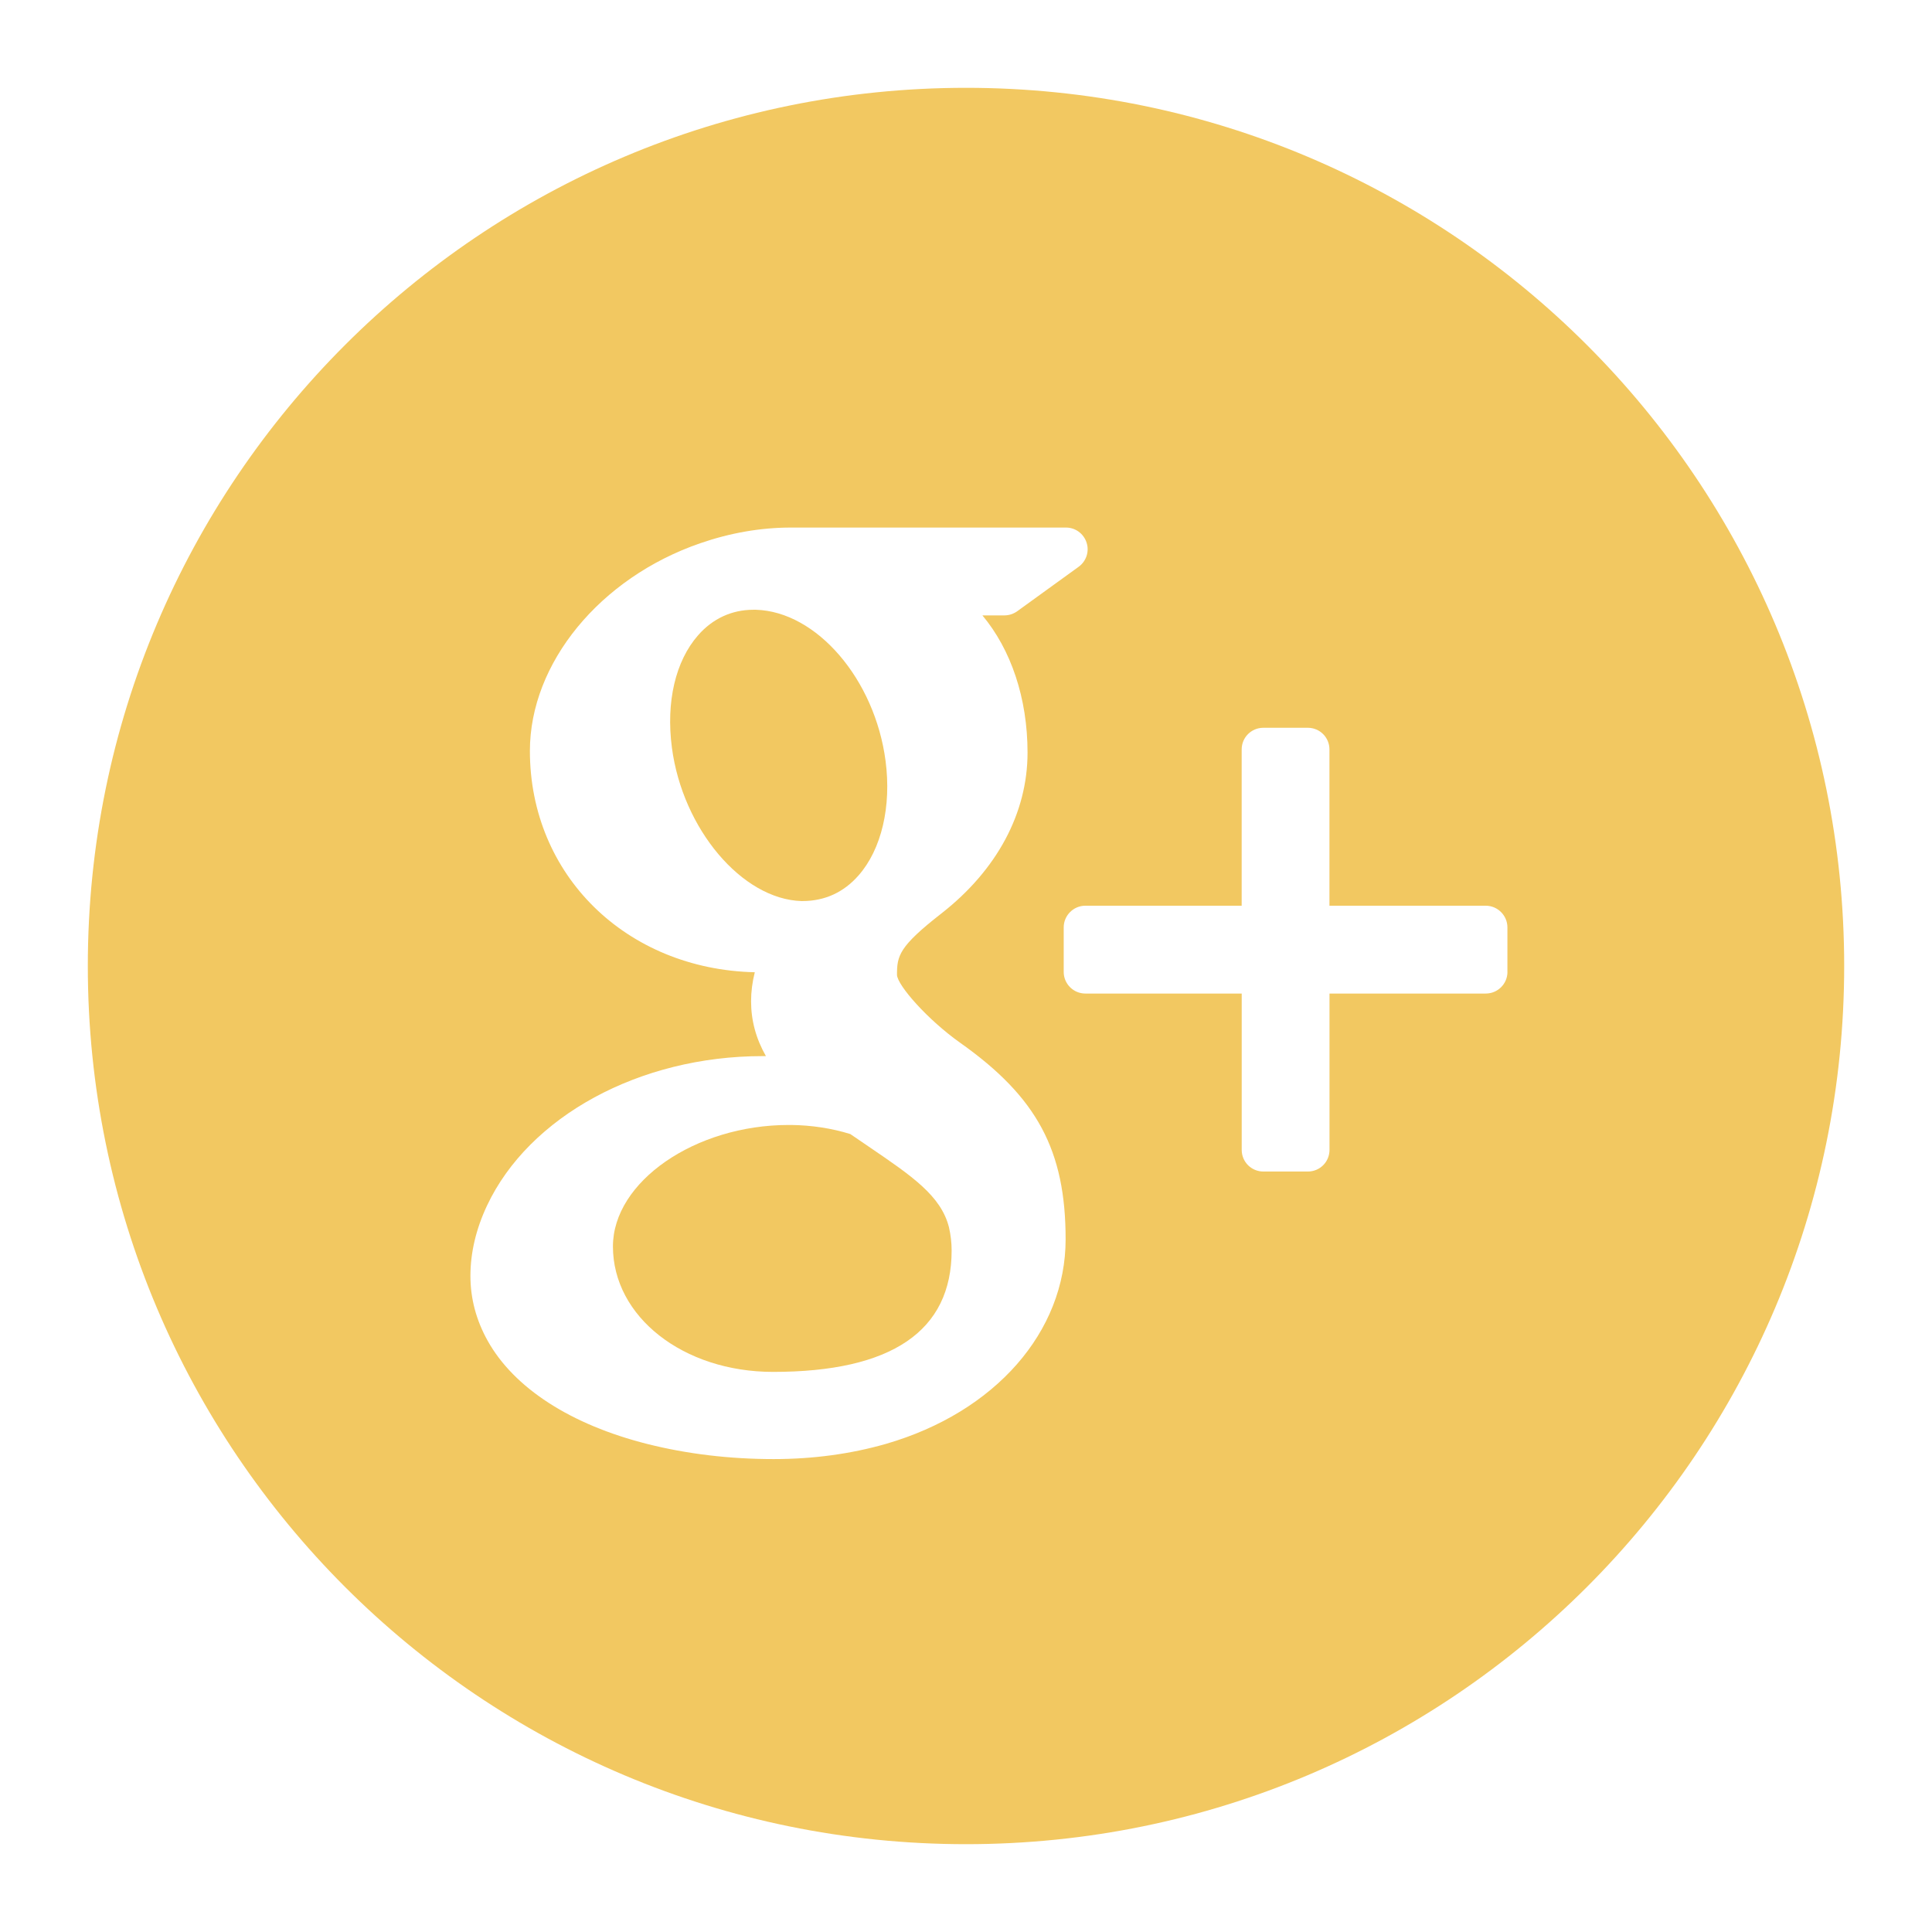
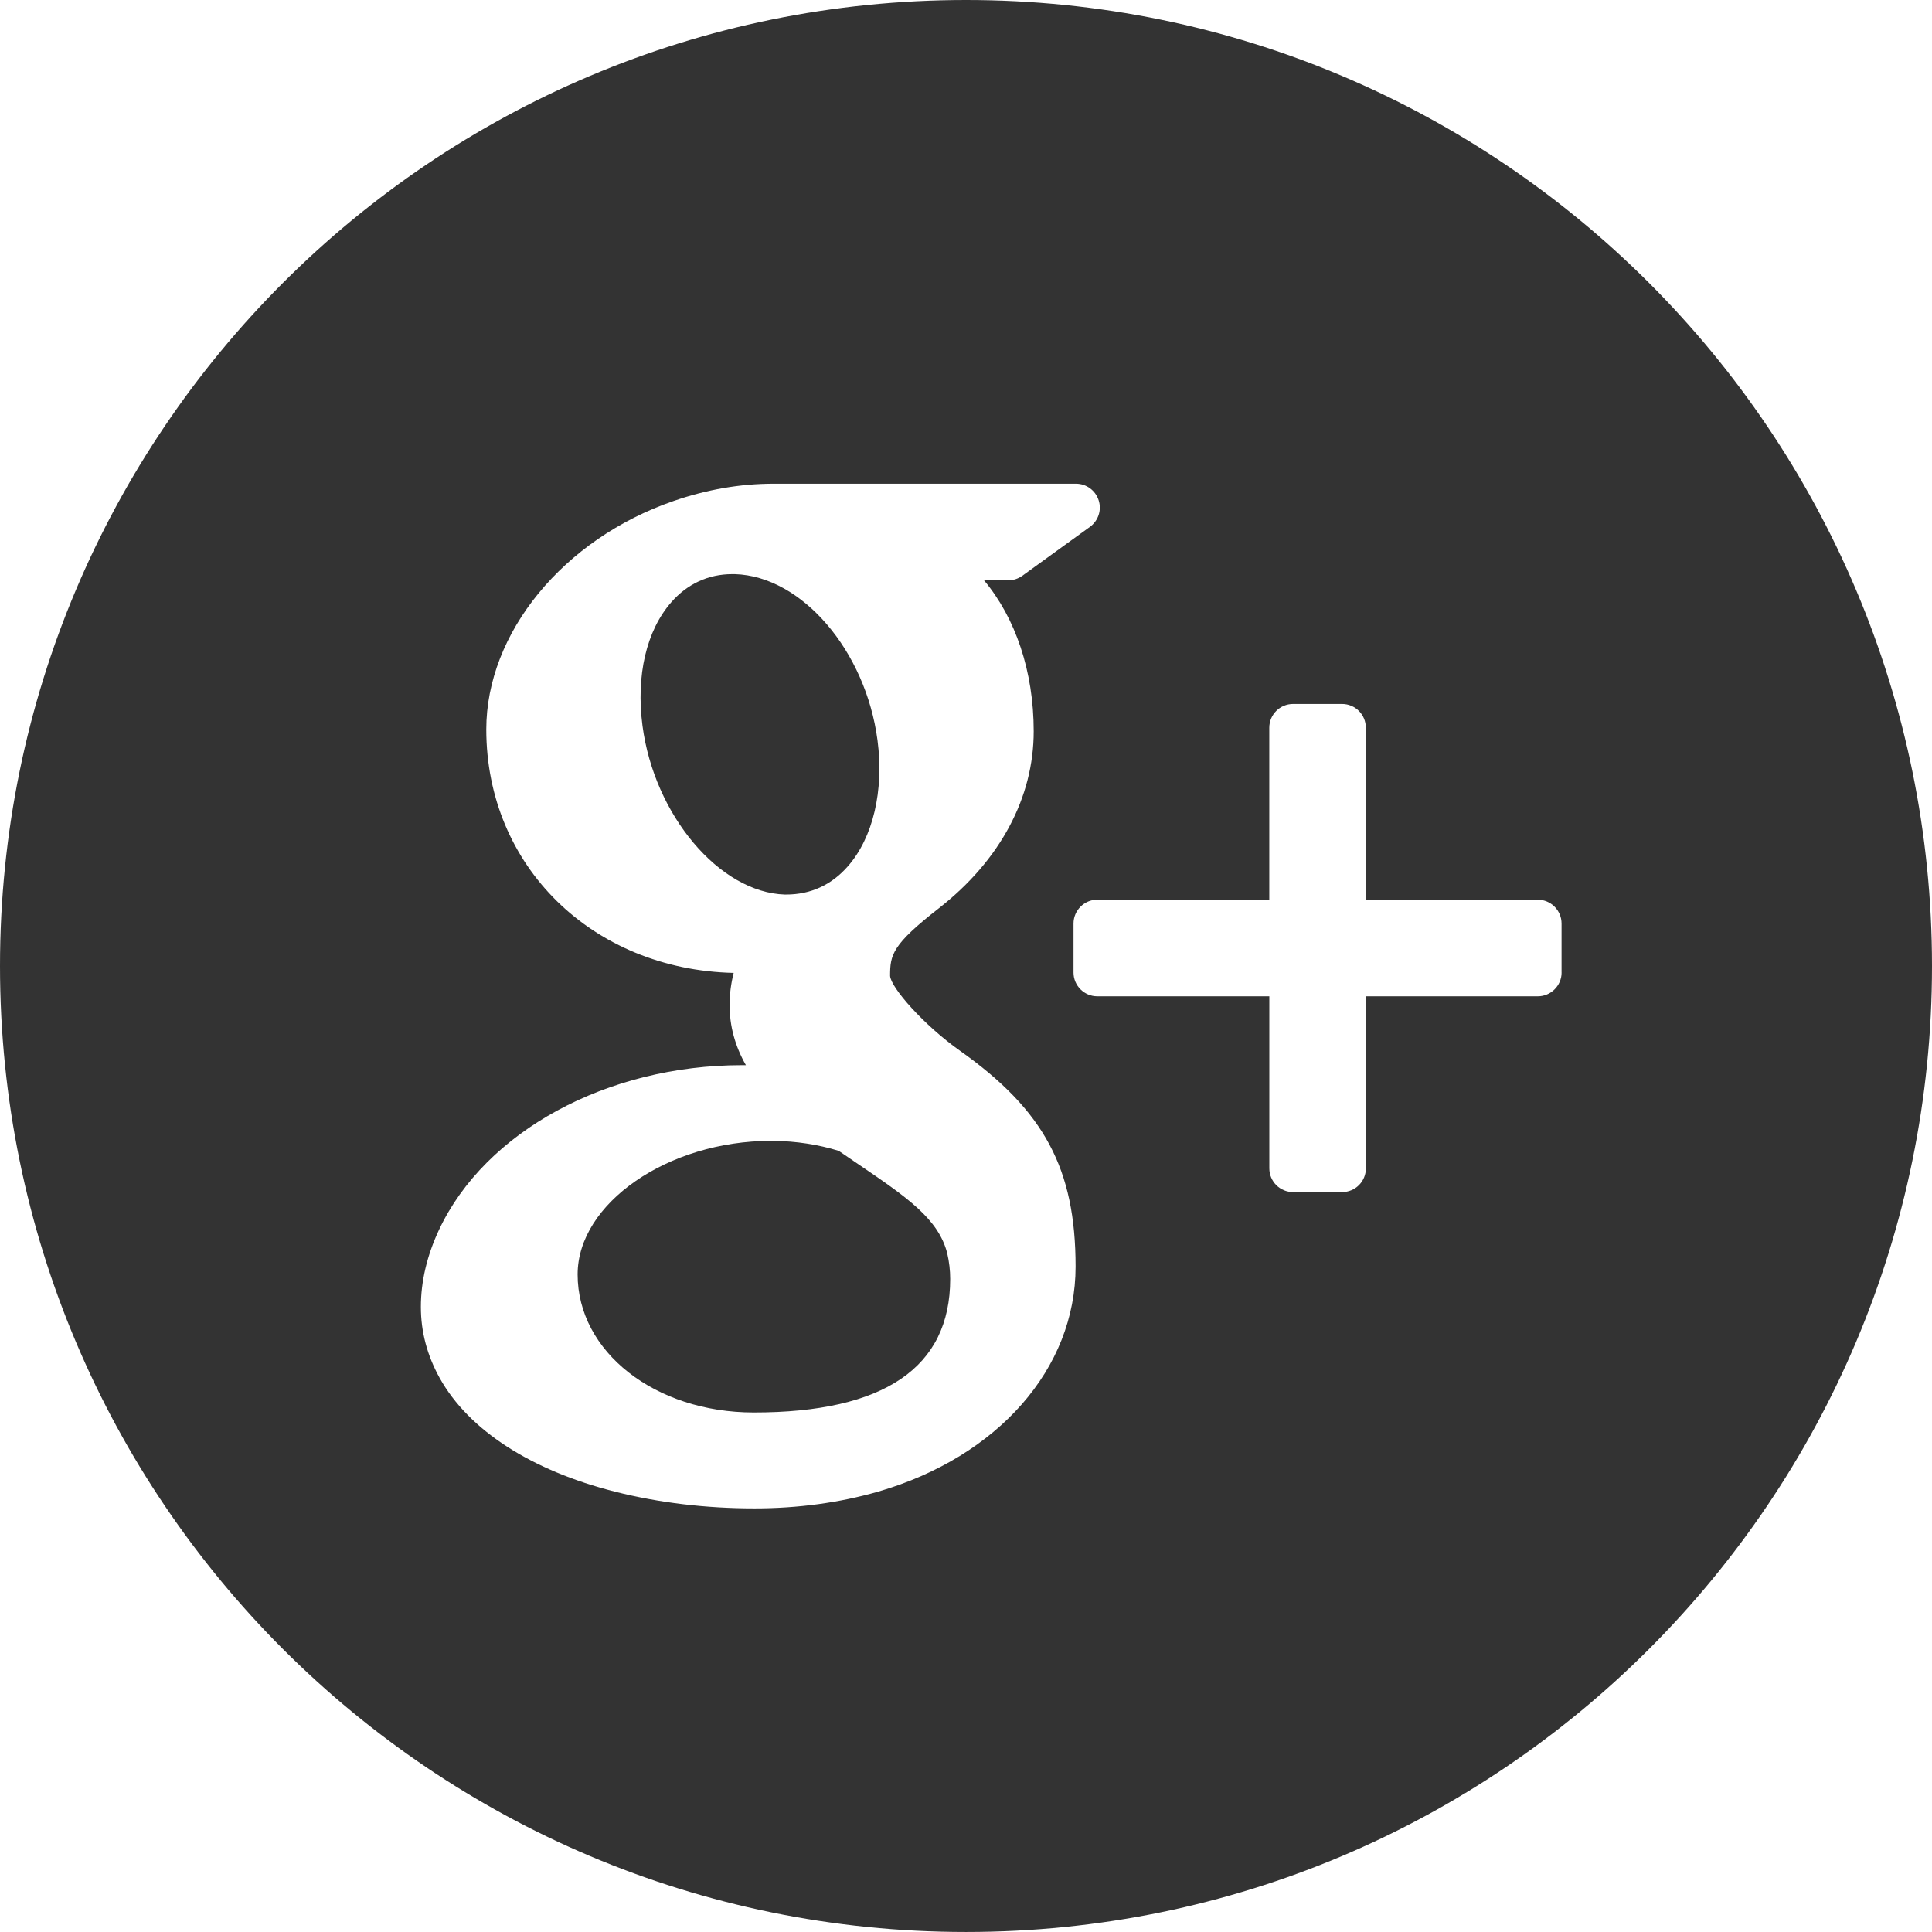
- <svg xmlns="http://www.w3.org/2000/svg" version="1.1" id="Layer_1" x="0px" y="0px" width="110px" height="110px" viewBox="-26.654 -26.654 110 110" enable-background="new -26.654 -26.654 110 110" xml:space="preserve">
+ <svg xmlns="http://www.w3.org/2000/svg" version="1.1" id="Layer_1" x="0px" y="0px" width="100px" height="100px" viewBox="-21.654 -21.654 100 100" enable-background="new -21.654 -21.654 100 100" xml:space="preserve">
  <g>
-     <path fill="#F2C861" d="M19.036,24.648c1.277,0,2.355-0.504,3.188-1.455c1.311-1.485,1.884-3.931,1.542-6.528   c-0.61-4.644-3.922-8.501-7.385-8.602h-0.137c-1.228,0-2.318,0.5-3.151,1.452c-1.292,1.473-1.832,3.799-1.493,6.389   c0.607,4.636,3.989,8.642,7.38,8.745H19.036z" />
-     <path fill="#F2C861" d="M22.814,38.634c-0.341-0.229-0.694-0.472-1.057-0.721c-1.067-0.33-2.201-0.5-3.359-0.516h-0.146   c-5.33,0-10.008,3.231-10.008,6.916c0,4.002,4.003,7.143,9.119,7.143c6.745,0,10.165-2.324,10.165-6.912   c0-0.437-0.051-0.885-0.154-1.331C26.917,41.427,25.281,40.313,22.814,38.634z" />
-     <path fill="#F2C861" d="M28.348-21.654c-27.619,0-50.002,22.383-50.002,49.998c0,27.614,22.385,50.002,50.002,50.002   c27.61,0,49.998-22.388,49.998-50.002C78.346,0.73,55.958-21.654,28.348-21.654z M23.798,55.552   c-1.995,0.573-4.145,0.868-6.404,0.868c-2.515,0-4.935-0.291-7.189-0.859c-4.364-1.1-7.595-3.189-9.095-5.88   c-0.651-1.166-0.98-2.403-0.98-3.687c0-1.324,0.317-2.666,0.94-3.996c2.395-5.097,8.697-8.521,15.68-8.521c0.07,0,0.138,0,0.204,0   c-0.568-1-0.845-2.035-0.845-3.121c0-0.545,0.071-1.095,0.212-1.654C8.998,28.533,3.516,23.171,3.516,16.1   c0-4.997,3.989-9.857,9.698-11.824c1.709-0.591,3.448-0.893,5.164-0.893h15.661c0.536,0,1.005,0.345,1.171,0.853   c0.17,0.512-0.019,1.067-0.45,1.38L31.258,8.15c-0.213,0.151-0.466,0.234-0.726,0.234H29.28c1.622,1.939,2.57,4.703,2.57,7.812   c0,3.435-1.737,6.679-4.895,9.151c-2.438,1.9-2.538,2.417-2.538,3.51c0.034,0.599,1.735,2.543,3.605,3.866   c4.368,3.092,5.996,6.12,5.996,11.185C34.019,49.177,30.005,53.75,23.798,55.552z M59.174,28.685c0,0.679-0.556,1.229-1.233,1.229   h-8.899v8.903c0,0.683-0.55,1.231-1.231,1.231h-2.535c-0.682,0-1.232-0.549-1.232-1.231v-8.903h-8.906   c-0.674,0-1.229-0.551-1.229-1.229v-2.538c0-0.678,0.556-1.233,1.229-1.233h8.904v-8.9c0-0.682,0.551-1.231,1.232-1.231h2.535   c0.682,0,1.23,0.549,1.23,1.231v8.9h8.899c0.679,0,1.234,0.555,1.234,1.233v2.538H59.174z" />
+     <path fill="#333333" d="M19.036,24.648c1.277,0,2.355-0.504,3.188-1.455c1.311-1.485,1.884-3.931,1.542-6.528   c-0.61-4.644-3.922-8.501-7.385-8.602h-0.137c-1.228,0-2.318,0.5-3.151,1.452c-1.292,1.473-1.832,3.799-1.493,6.389   c0.607,4.636,3.989,8.642,7.38,8.745L19.036,24.648L19.036,24.648z" />
+     <path fill="#333333" d="M22.814,38.634c-0.341-0.229-0.694-0.472-1.057-0.721c-1.067-0.33-2.201-0.5-3.359-0.516h-0.146   c-5.33,0-10.008,3.231-10.008,6.916c0,4.002,4.003,7.143,9.119,7.143c6.745,0,10.165-2.324,10.165-6.912   c0-0.437-0.051-0.885-0.154-1.331C26.917,41.427,25.281,40.313,22.814,38.634z" />
+     <path fill="#333333" d="M28.348-21.654c-27.619,0-50.002,22.383-50.002,49.998c0,27.614,22.385,50.001,50.002,50.001   c27.61,0,49.998-22.389,49.998-50.001C78.346,0.73,55.958-21.654,28.348-21.654z M23.798,55.553   c-1.995,0.572-4.145,0.867-6.404,0.867c-2.515,0-4.935-0.291-7.189-0.859c-4.364-1.1-7.595-3.188-9.095-5.878   c-0.651-1.166-0.98-2.403-0.98-3.687c0-1.324,0.317-2.666,0.94-3.996c2.395-5.097,8.697-8.521,15.68-8.521c0.07,0,0.138,0,0.204,0   c-0.568-1-0.845-2.035-0.845-3.121c0-0.545,0.071-1.095,0.212-1.654C8.998,28.533,3.516,23.171,3.516,16.1   c0-4.997,3.989-9.857,9.698-11.824c1.709-0.591,3.448-0.893,5.164-0.893h15.661c0.536,0,1.005,0.345,1.171,0.853   c0.17,0.512-0.019,1.067-0.45,1.38L31.258,8.15c-0.213,0.151-0.466,0.234-0.726,0.234H29.28c1.622,1.939,2.57,4.703,2.57,7.812   c0,3.435-1.737,6.679-4.895,9.151c-2.438,1.9-2.538,2.417-2.538,3.51c0.034,0.599,1.735,2.543,3.605,3.866   c4.368,3.092,5.996,6.12,5.996,11.185C34.019,49.177,30.005,53.75,23.798,55.553z M59.174,28.685c0,0.679-0.556,1.229-1.232,1.229   h-8.898v8.903c0,0.683-0.55,1.231-1.231,1.231h-2.535c-0.682,0-1.232-0.549-1.232-1.231v-8.903h-8.906   c-0.674,0-1.229-0.551-1.229-1.229v-2.538c0-0.678,0.556-1.233,1.229-1.233h8.904v-8.9c0-0.682,0.551-1.231,1.232-1.231h2.535   c0.682,0,1.23,0.549,1.23,1.231v8.9h8.897c0.681,0,1.234,0.555,1.234,1.233v2.538H59.174z" />
  </g>
</svg>
